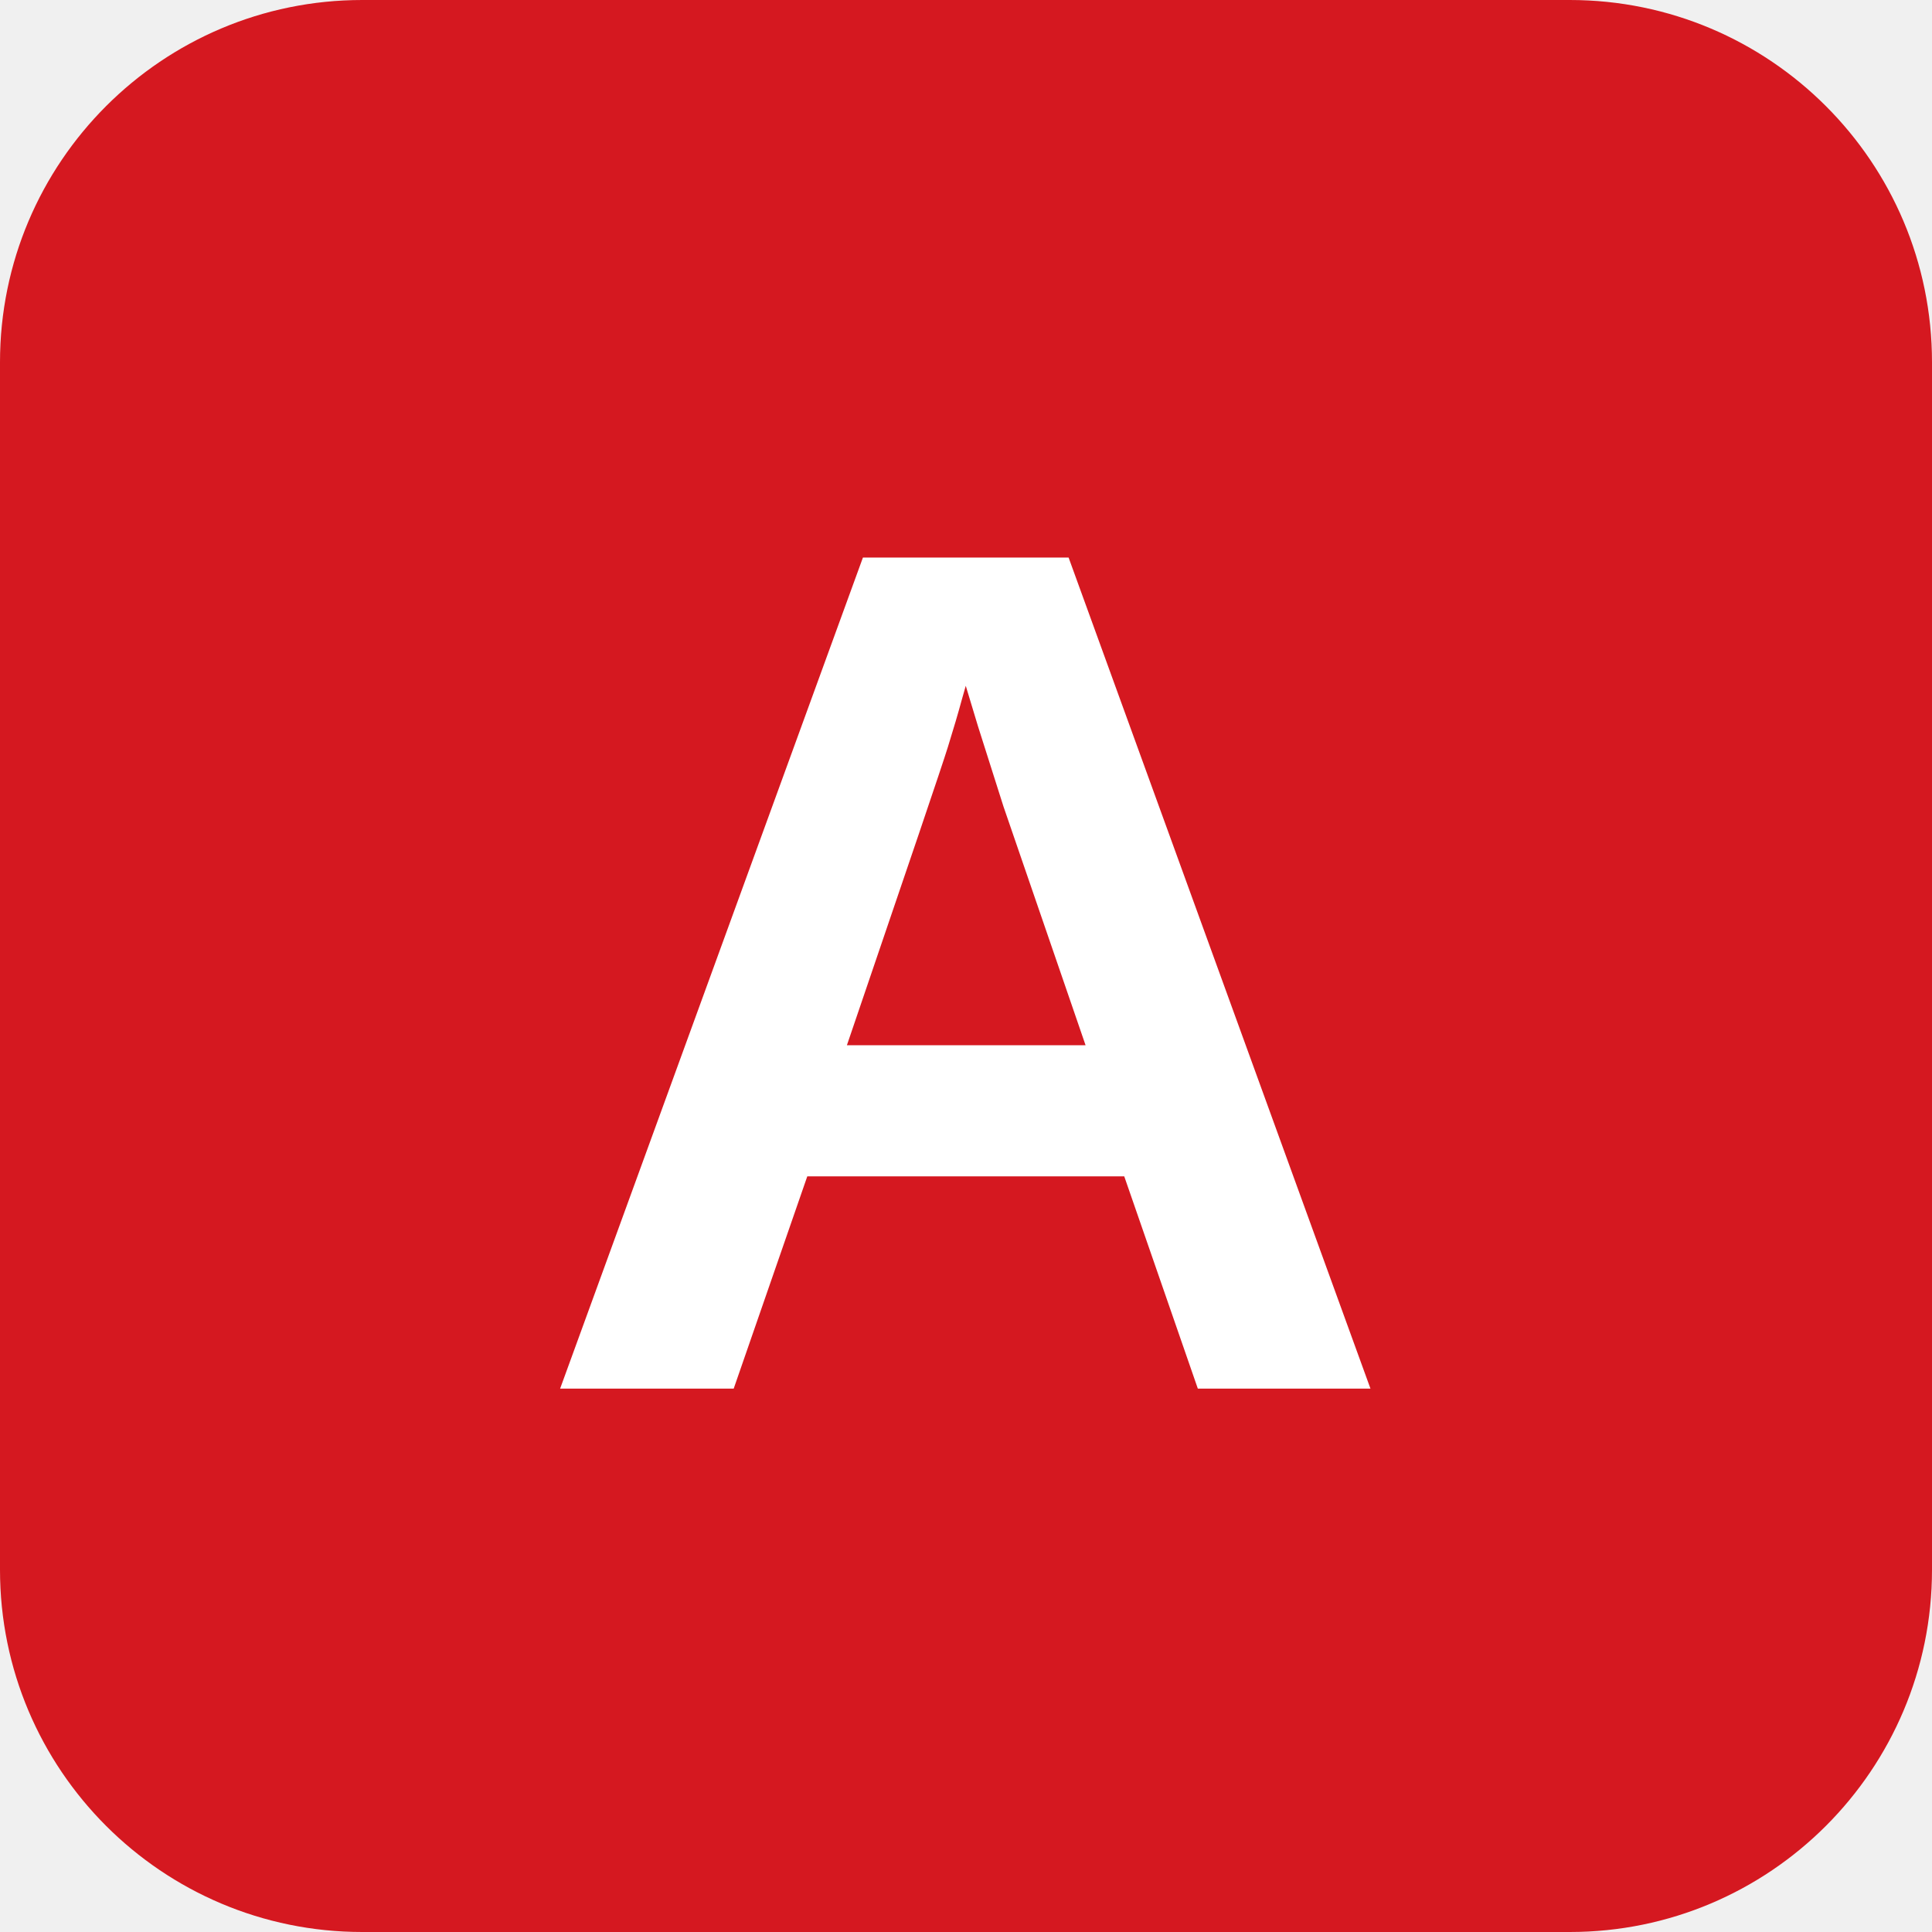
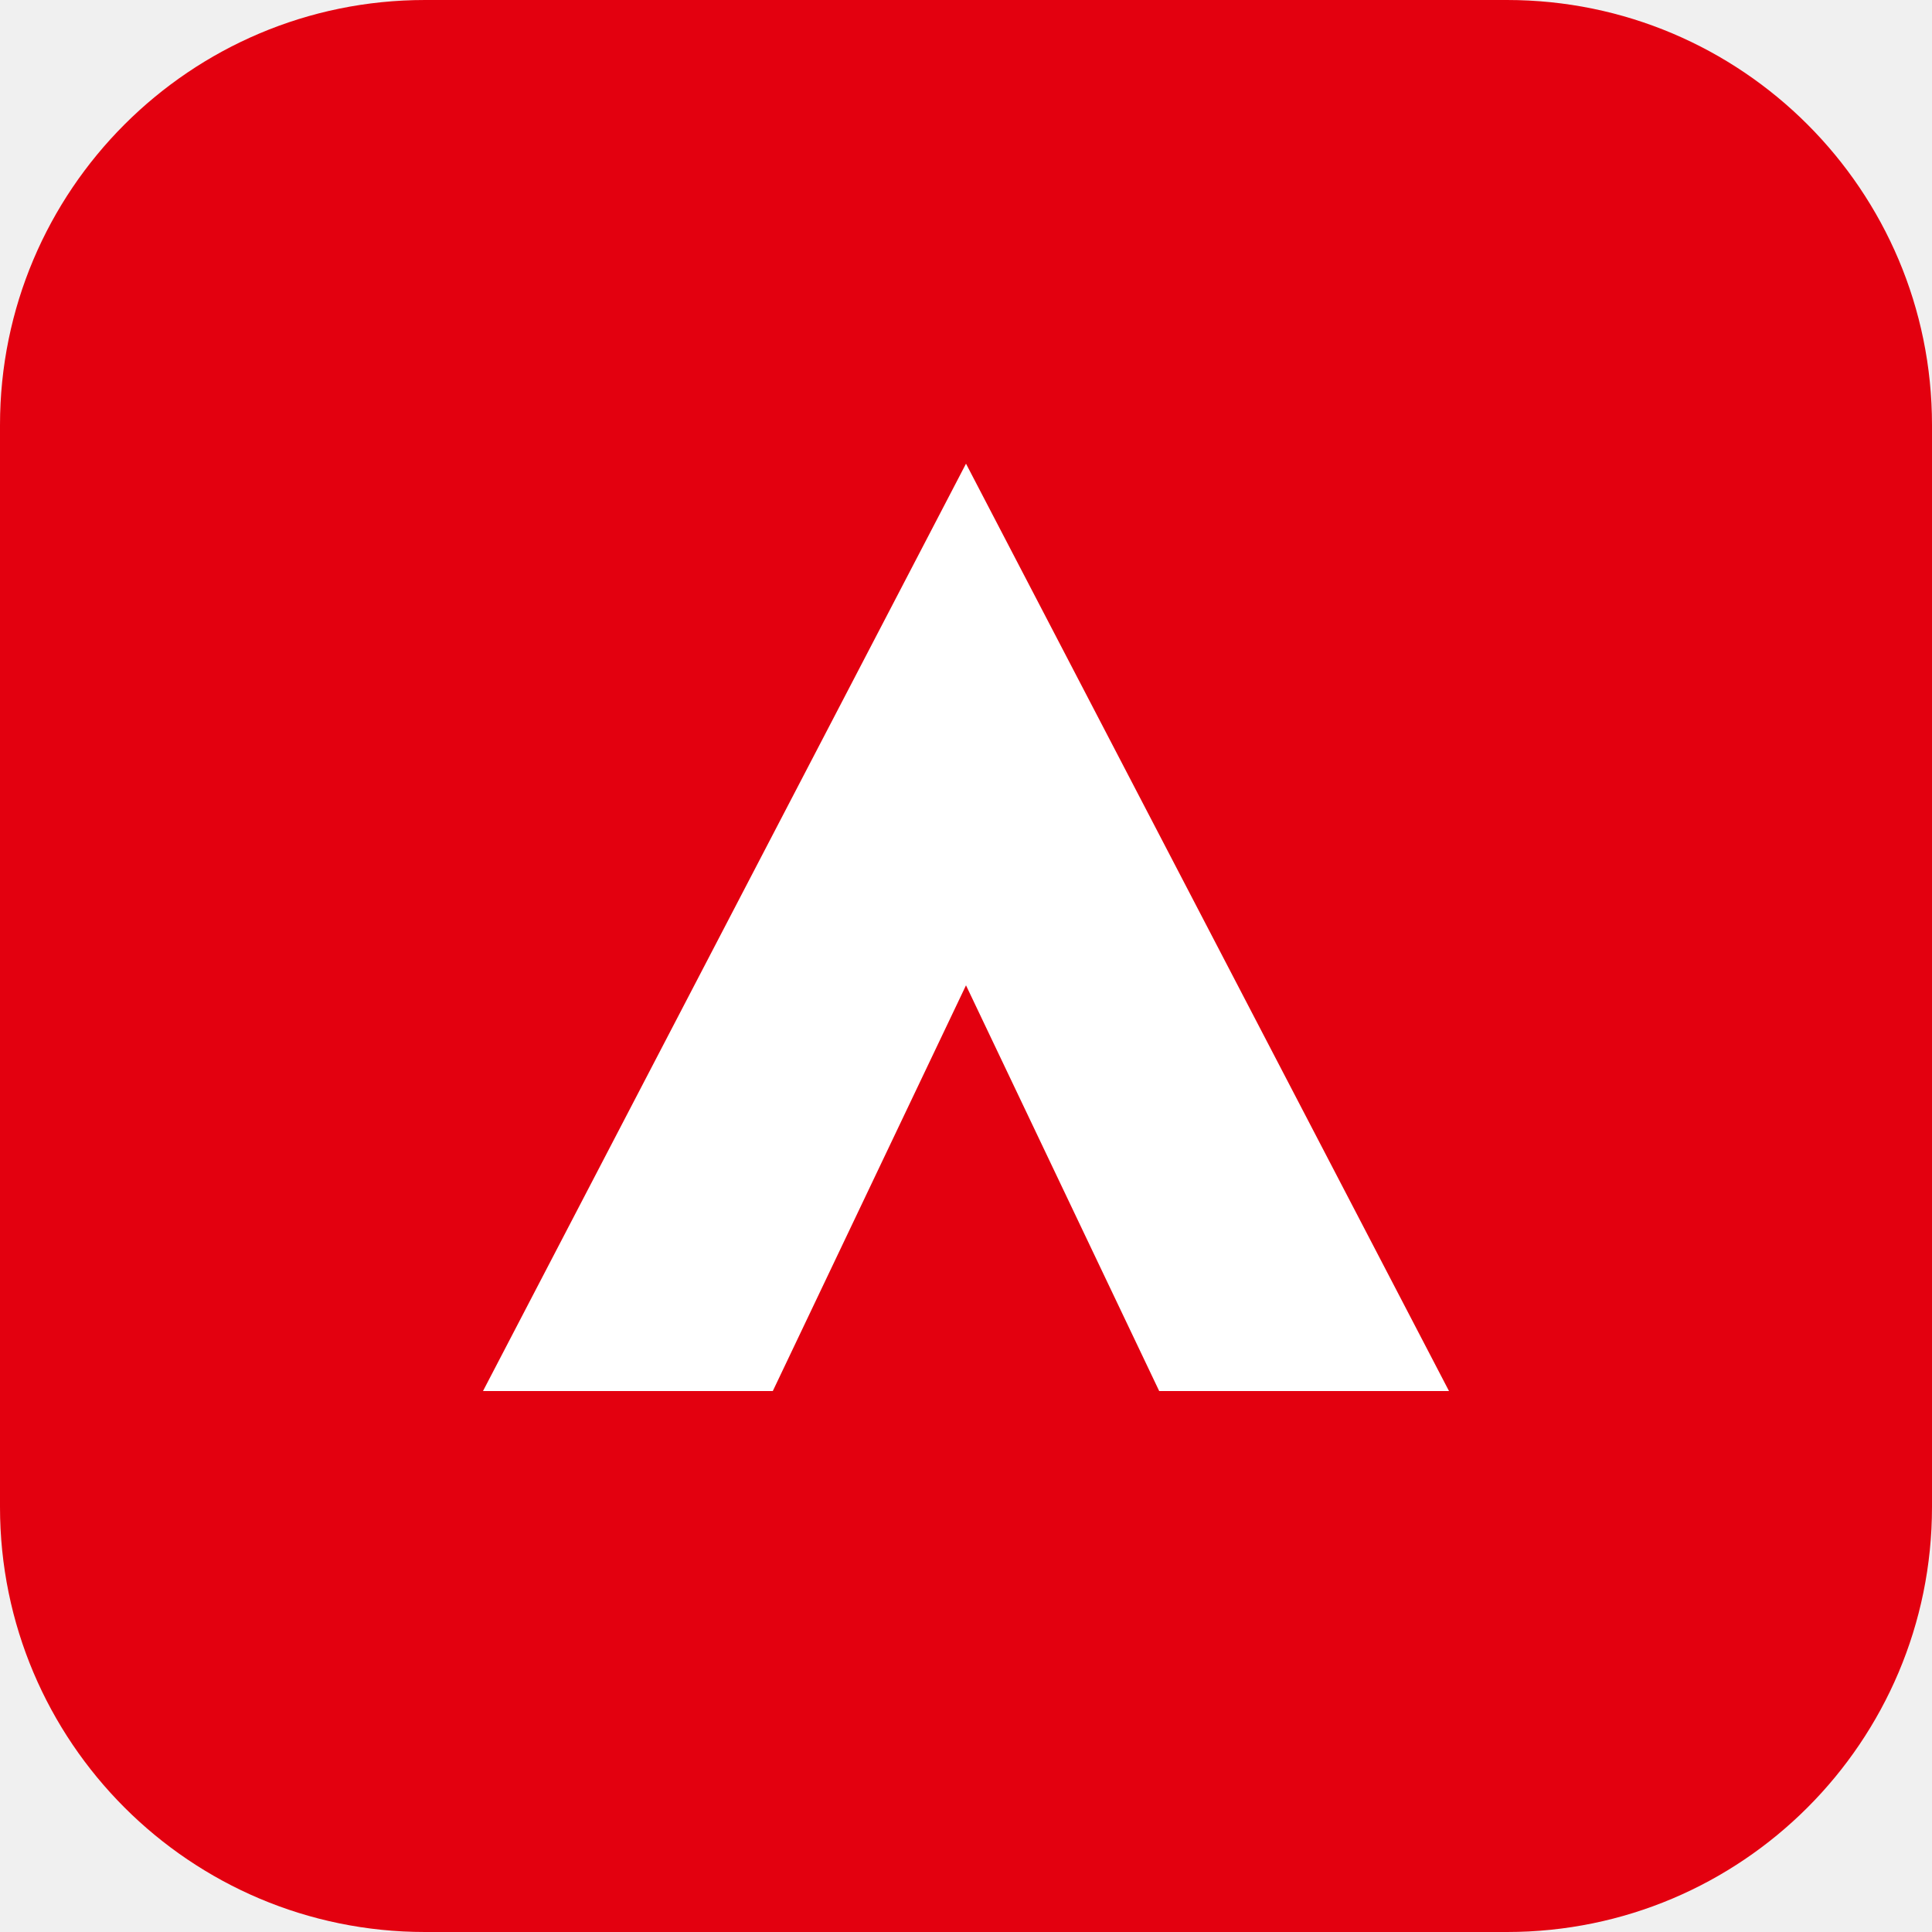
- <svg xmlns="http://www.w3.org/2000/svg" width="32" height="32">
-   <rect width="32" height="32" rx="6" fill="#D51820" />
-   <text x="16" y="23" font-family="Arial, sans-serif" font-size="20" font-weight="bold" fill="white" text-anchor="middle">A</text>
+ <svg xmlns="http://www.w3.org/2000/svg" width="100" height="100" viewBox="0 0 100 100">
+   <rect width="100" height="100" rx="22" fill="#E3000F" />
+   <path d="M25 72 L50 24 L75 72 Z" fill="#FFFFFF" />
+   <path d="M40 72 L50 51 L60 72 Z" fill="#E3000F" />
</svg>
